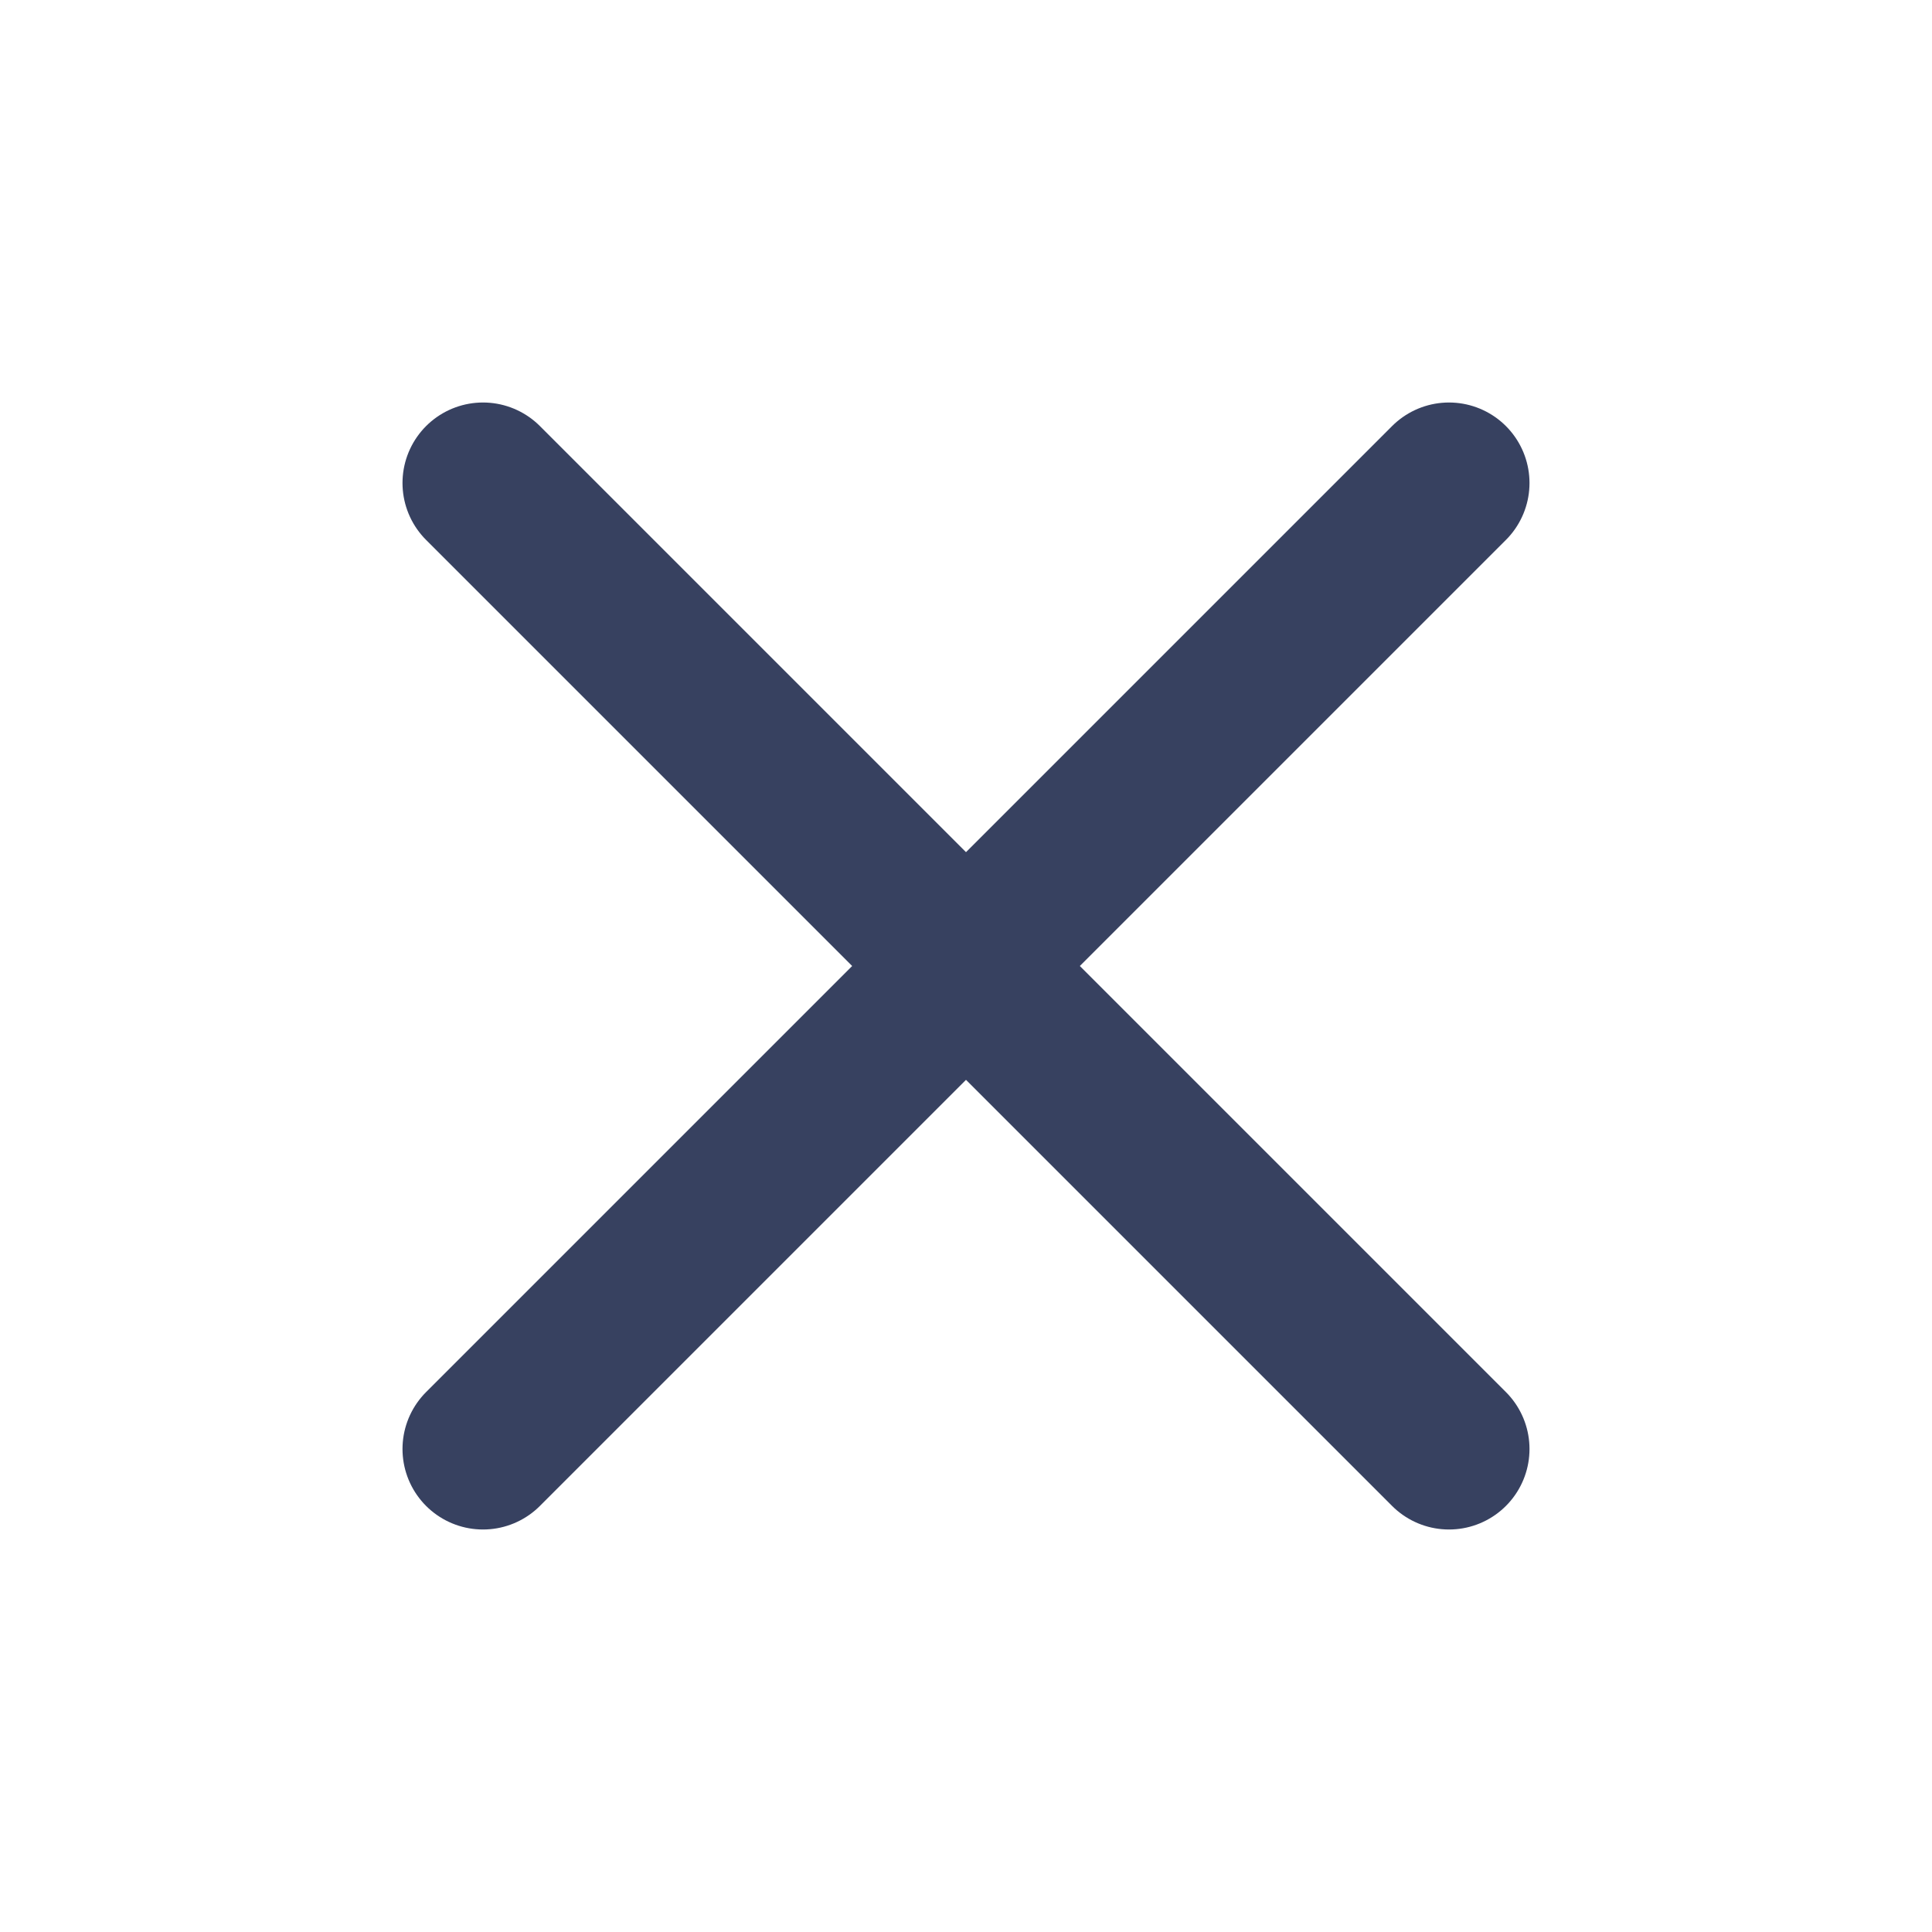
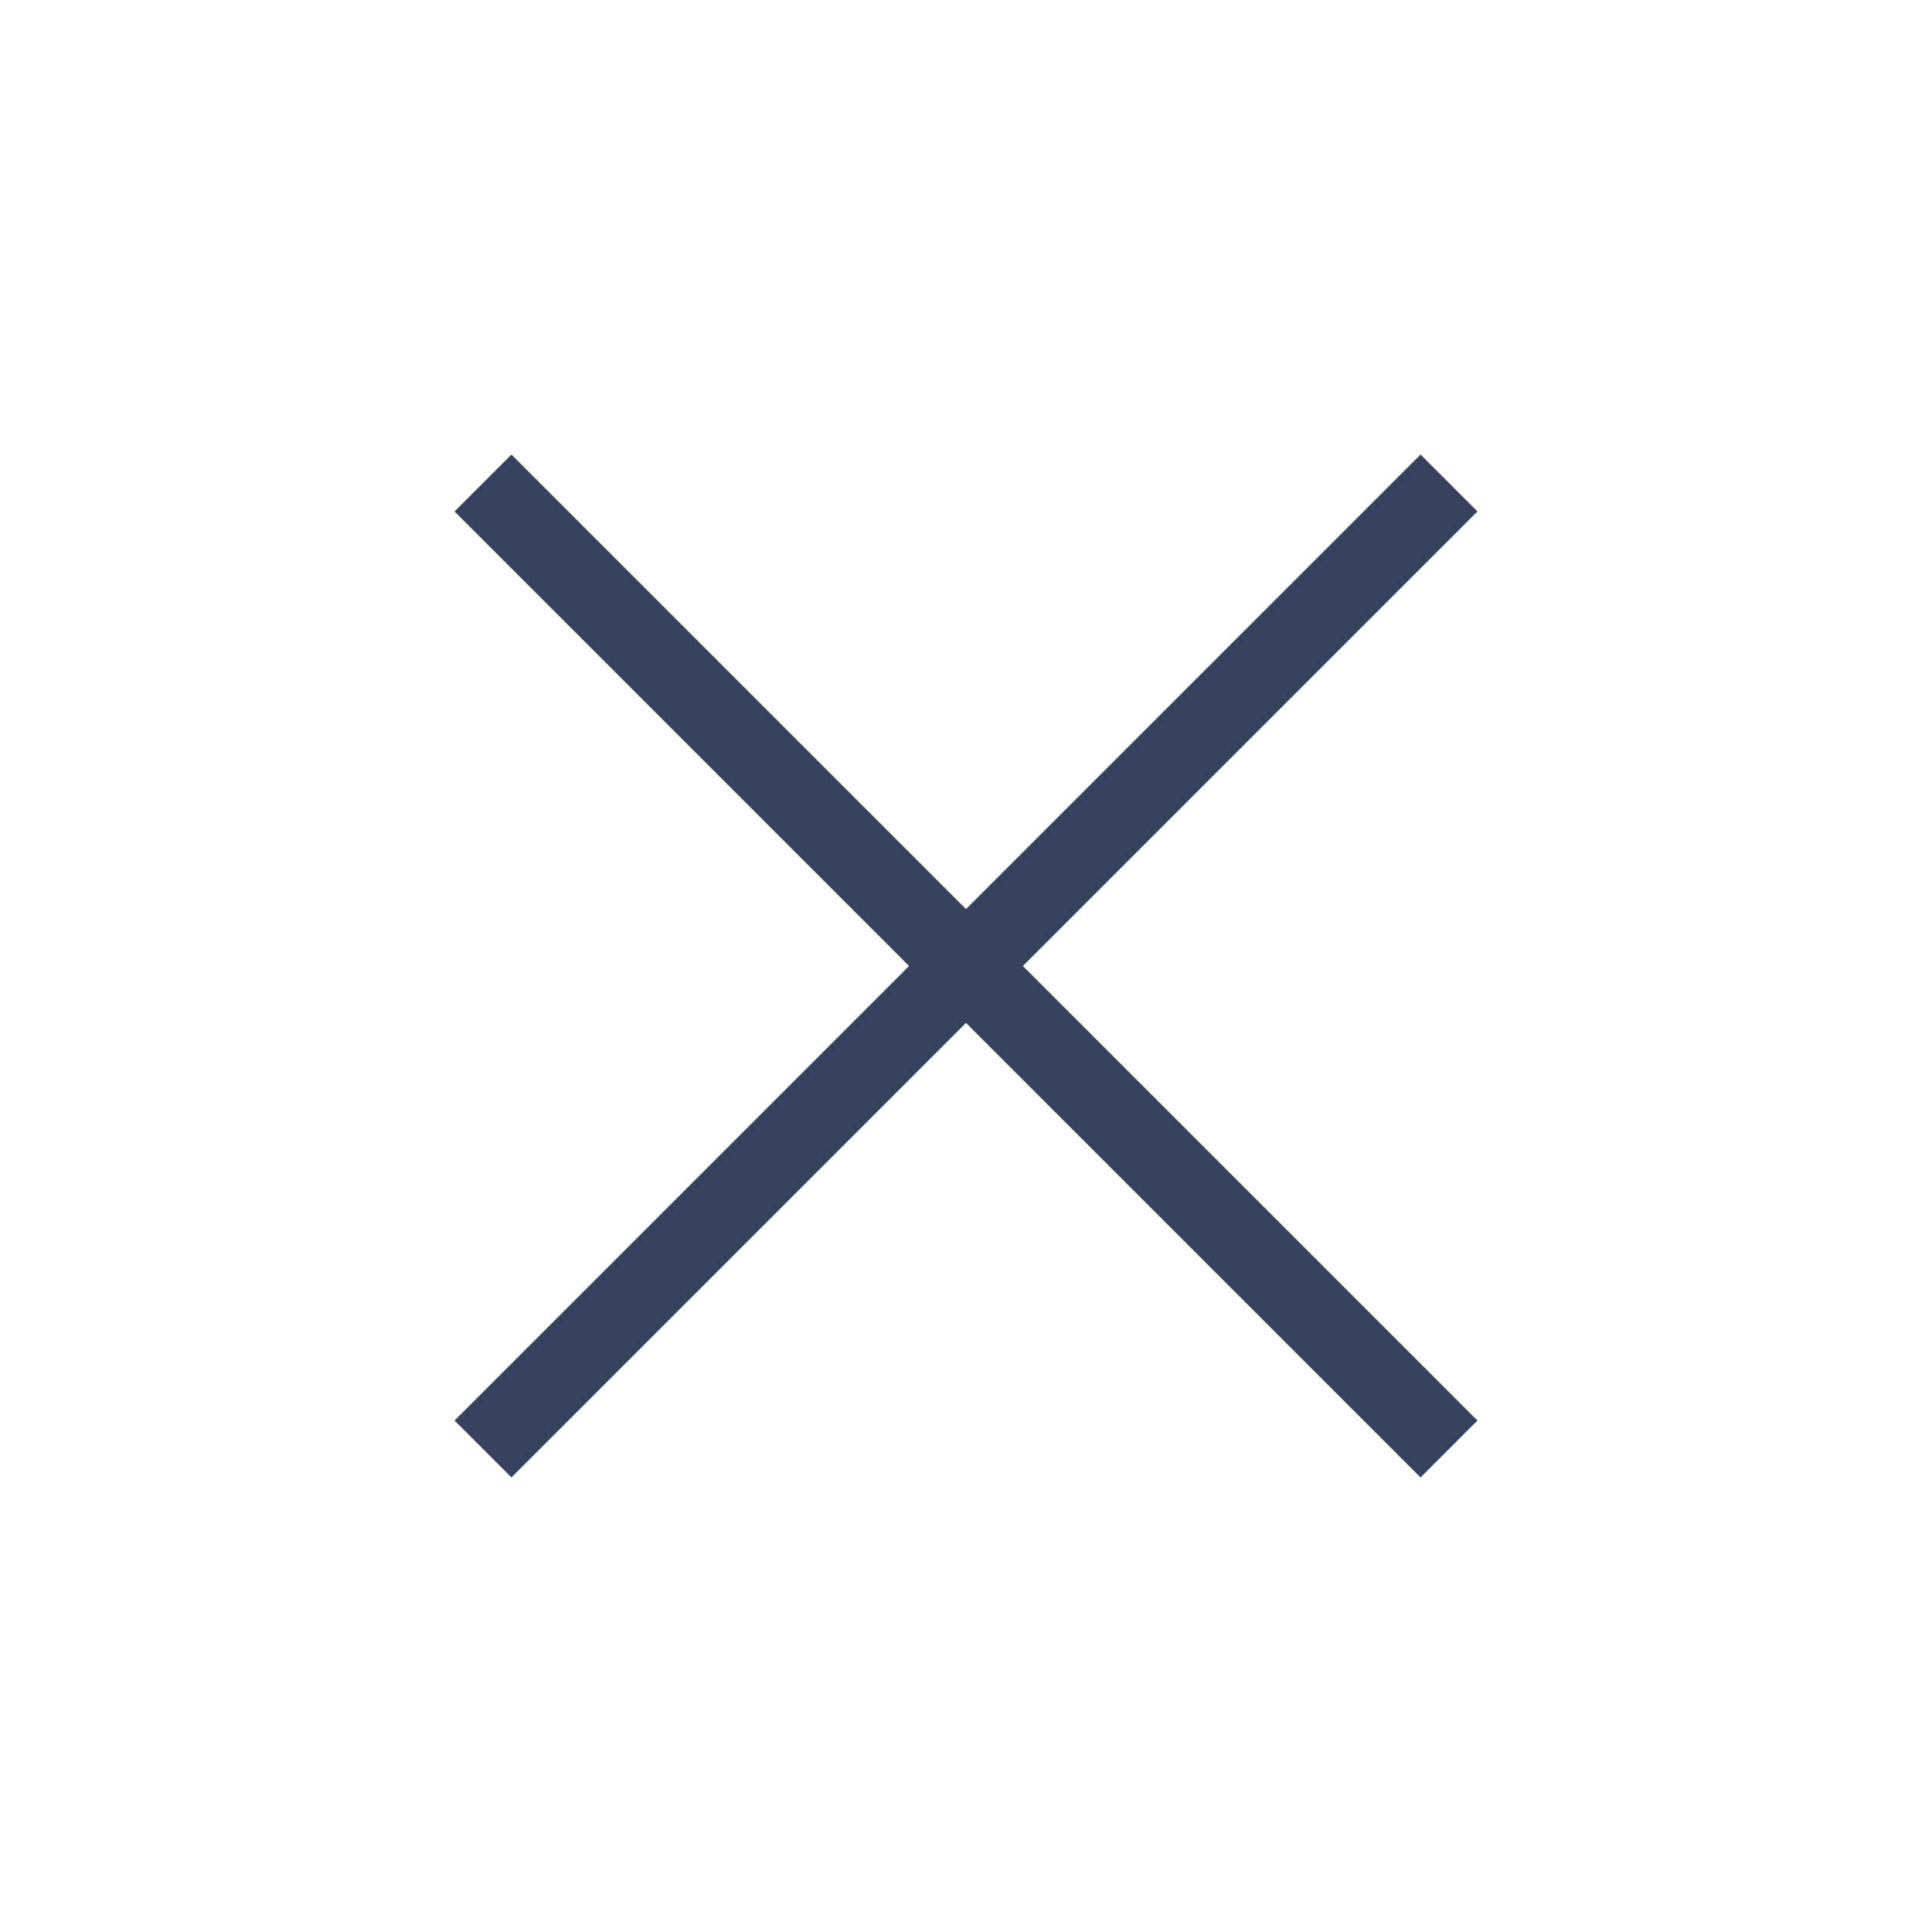
<svg xmlns="http://www.w3.org/2000/svg" width="24" height="24" viewBox="0 0 24 24" fill="none">
-   <path d="M18 6L6 18M6 6L18 18" stroke="#374160" stroke-width="2" stroke-linecap="round" stroke-linejoin="round" />
+   <path d="M18 6L6 18M6 6L18 18" stroke="#374160" strokeWidth="2" strokeLinecap="round" strokeLinejoin="round" />
</svg>
